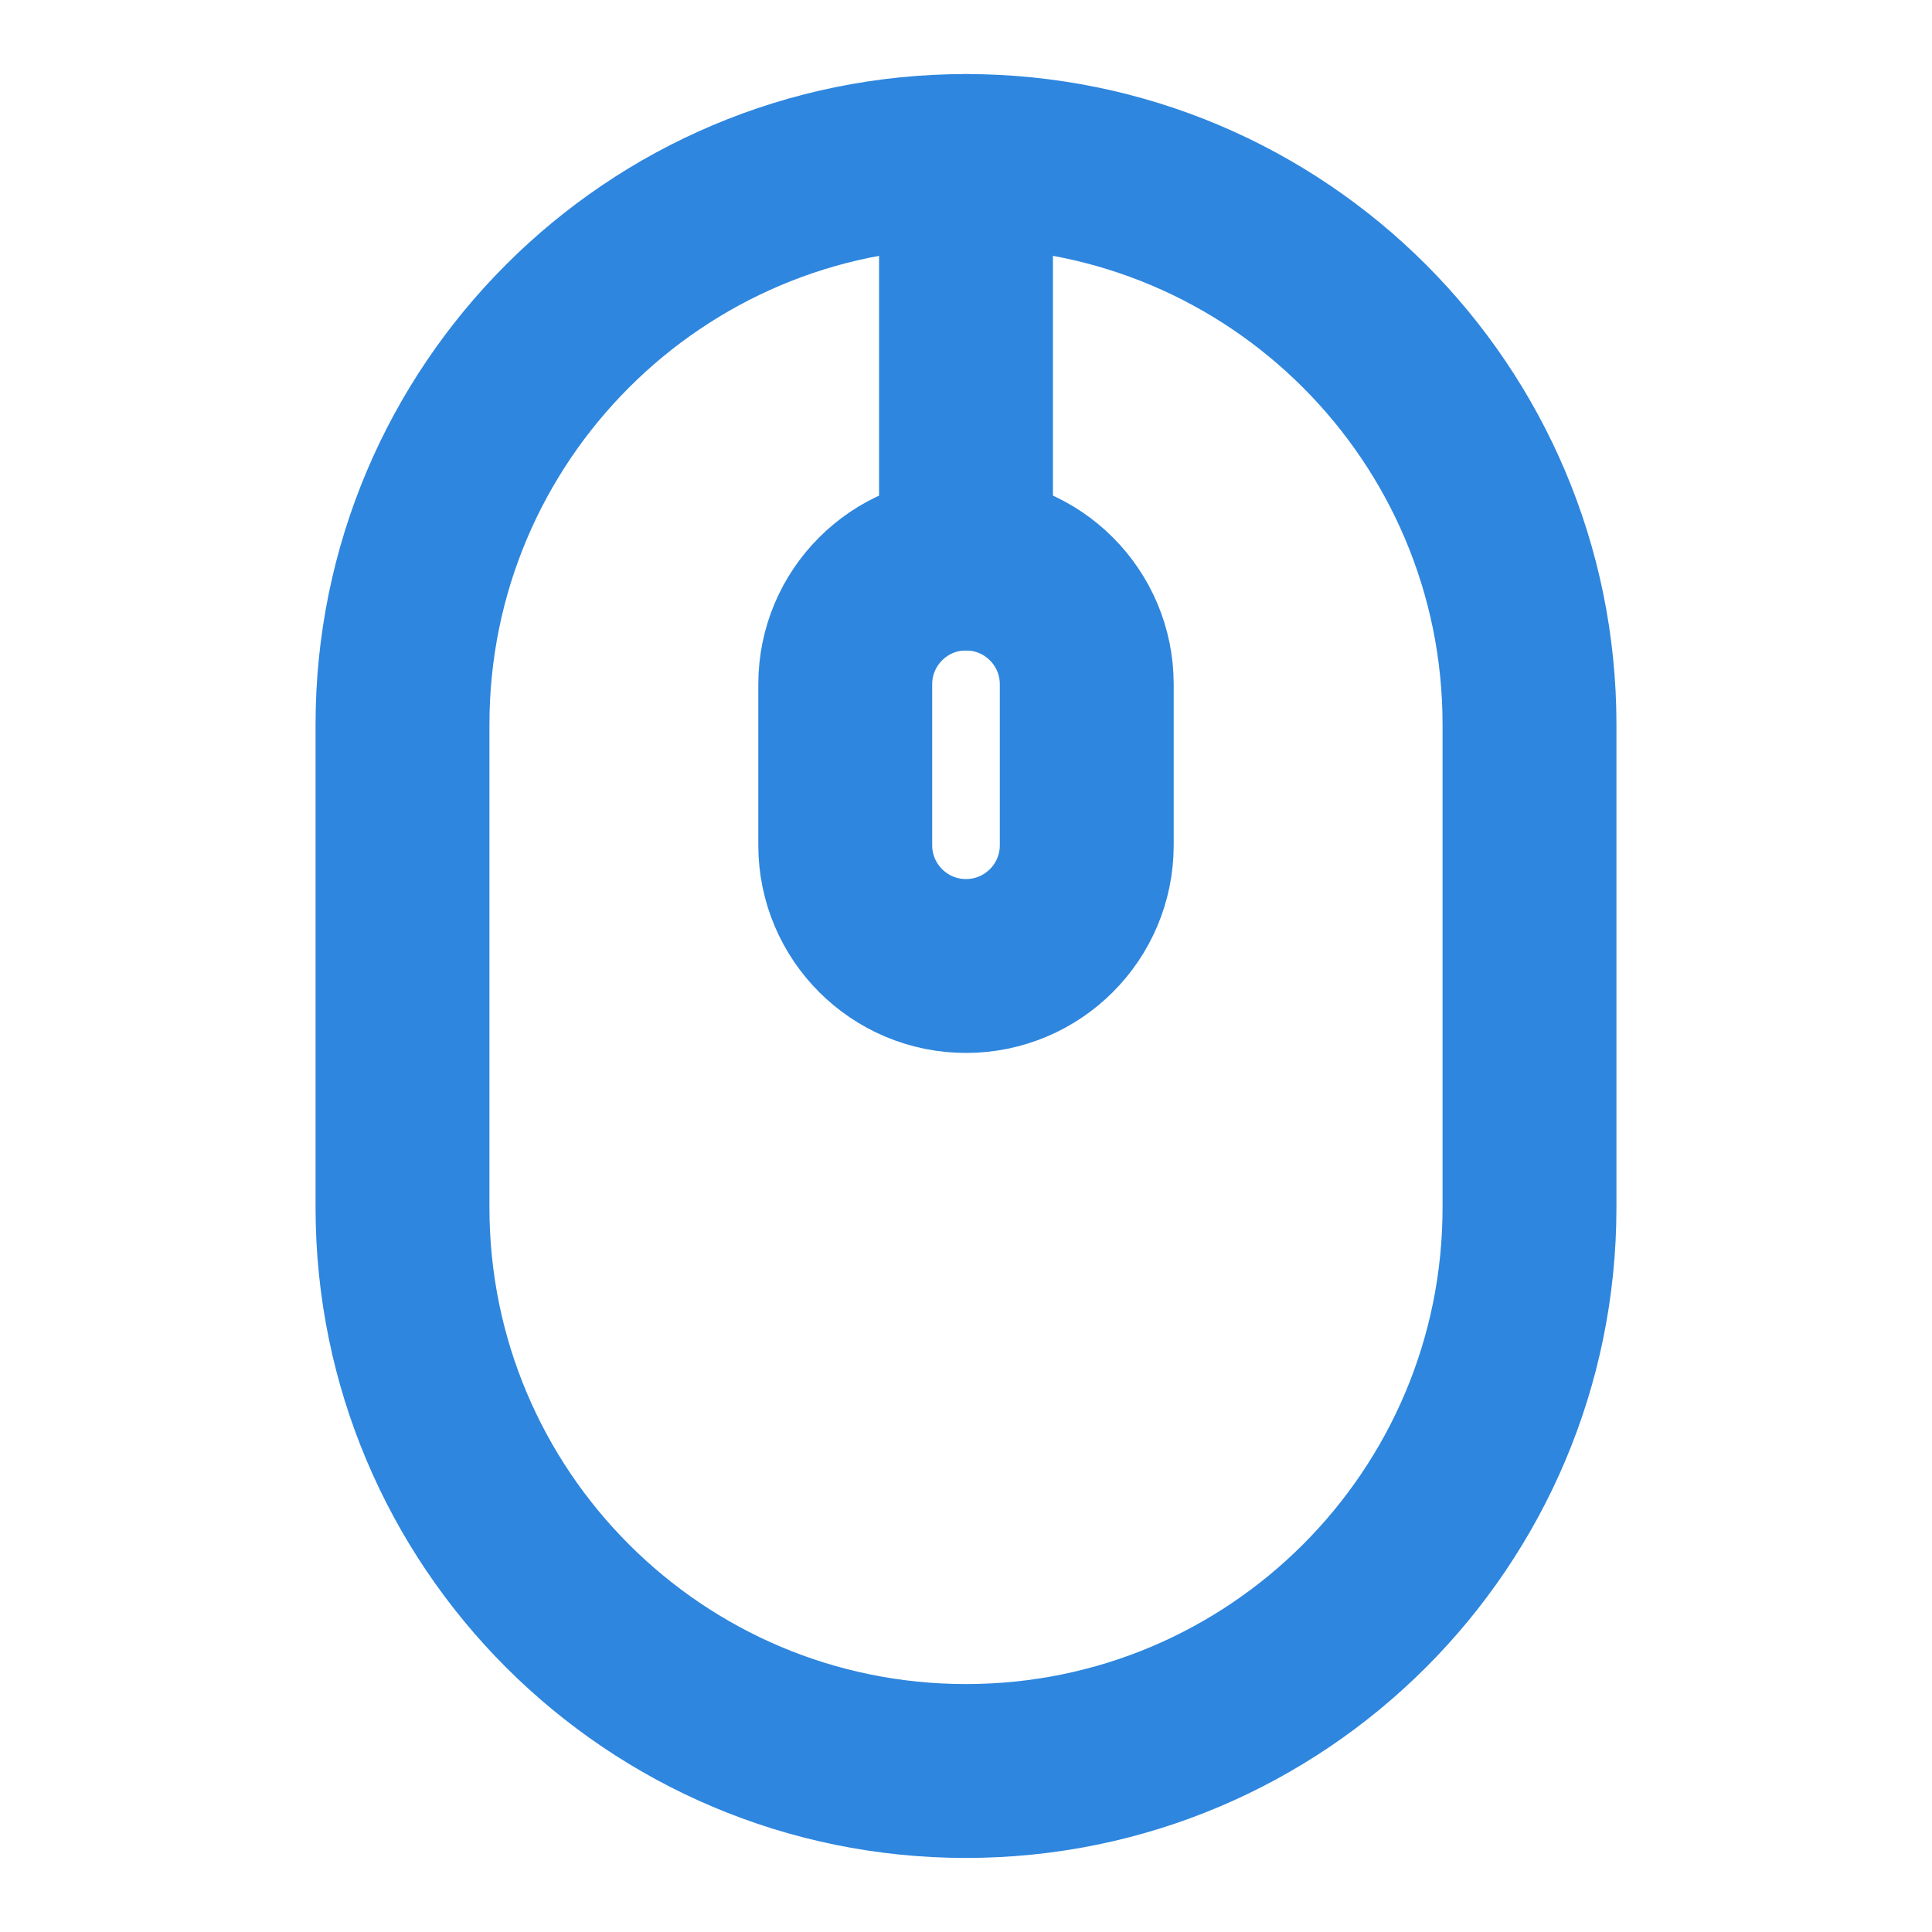
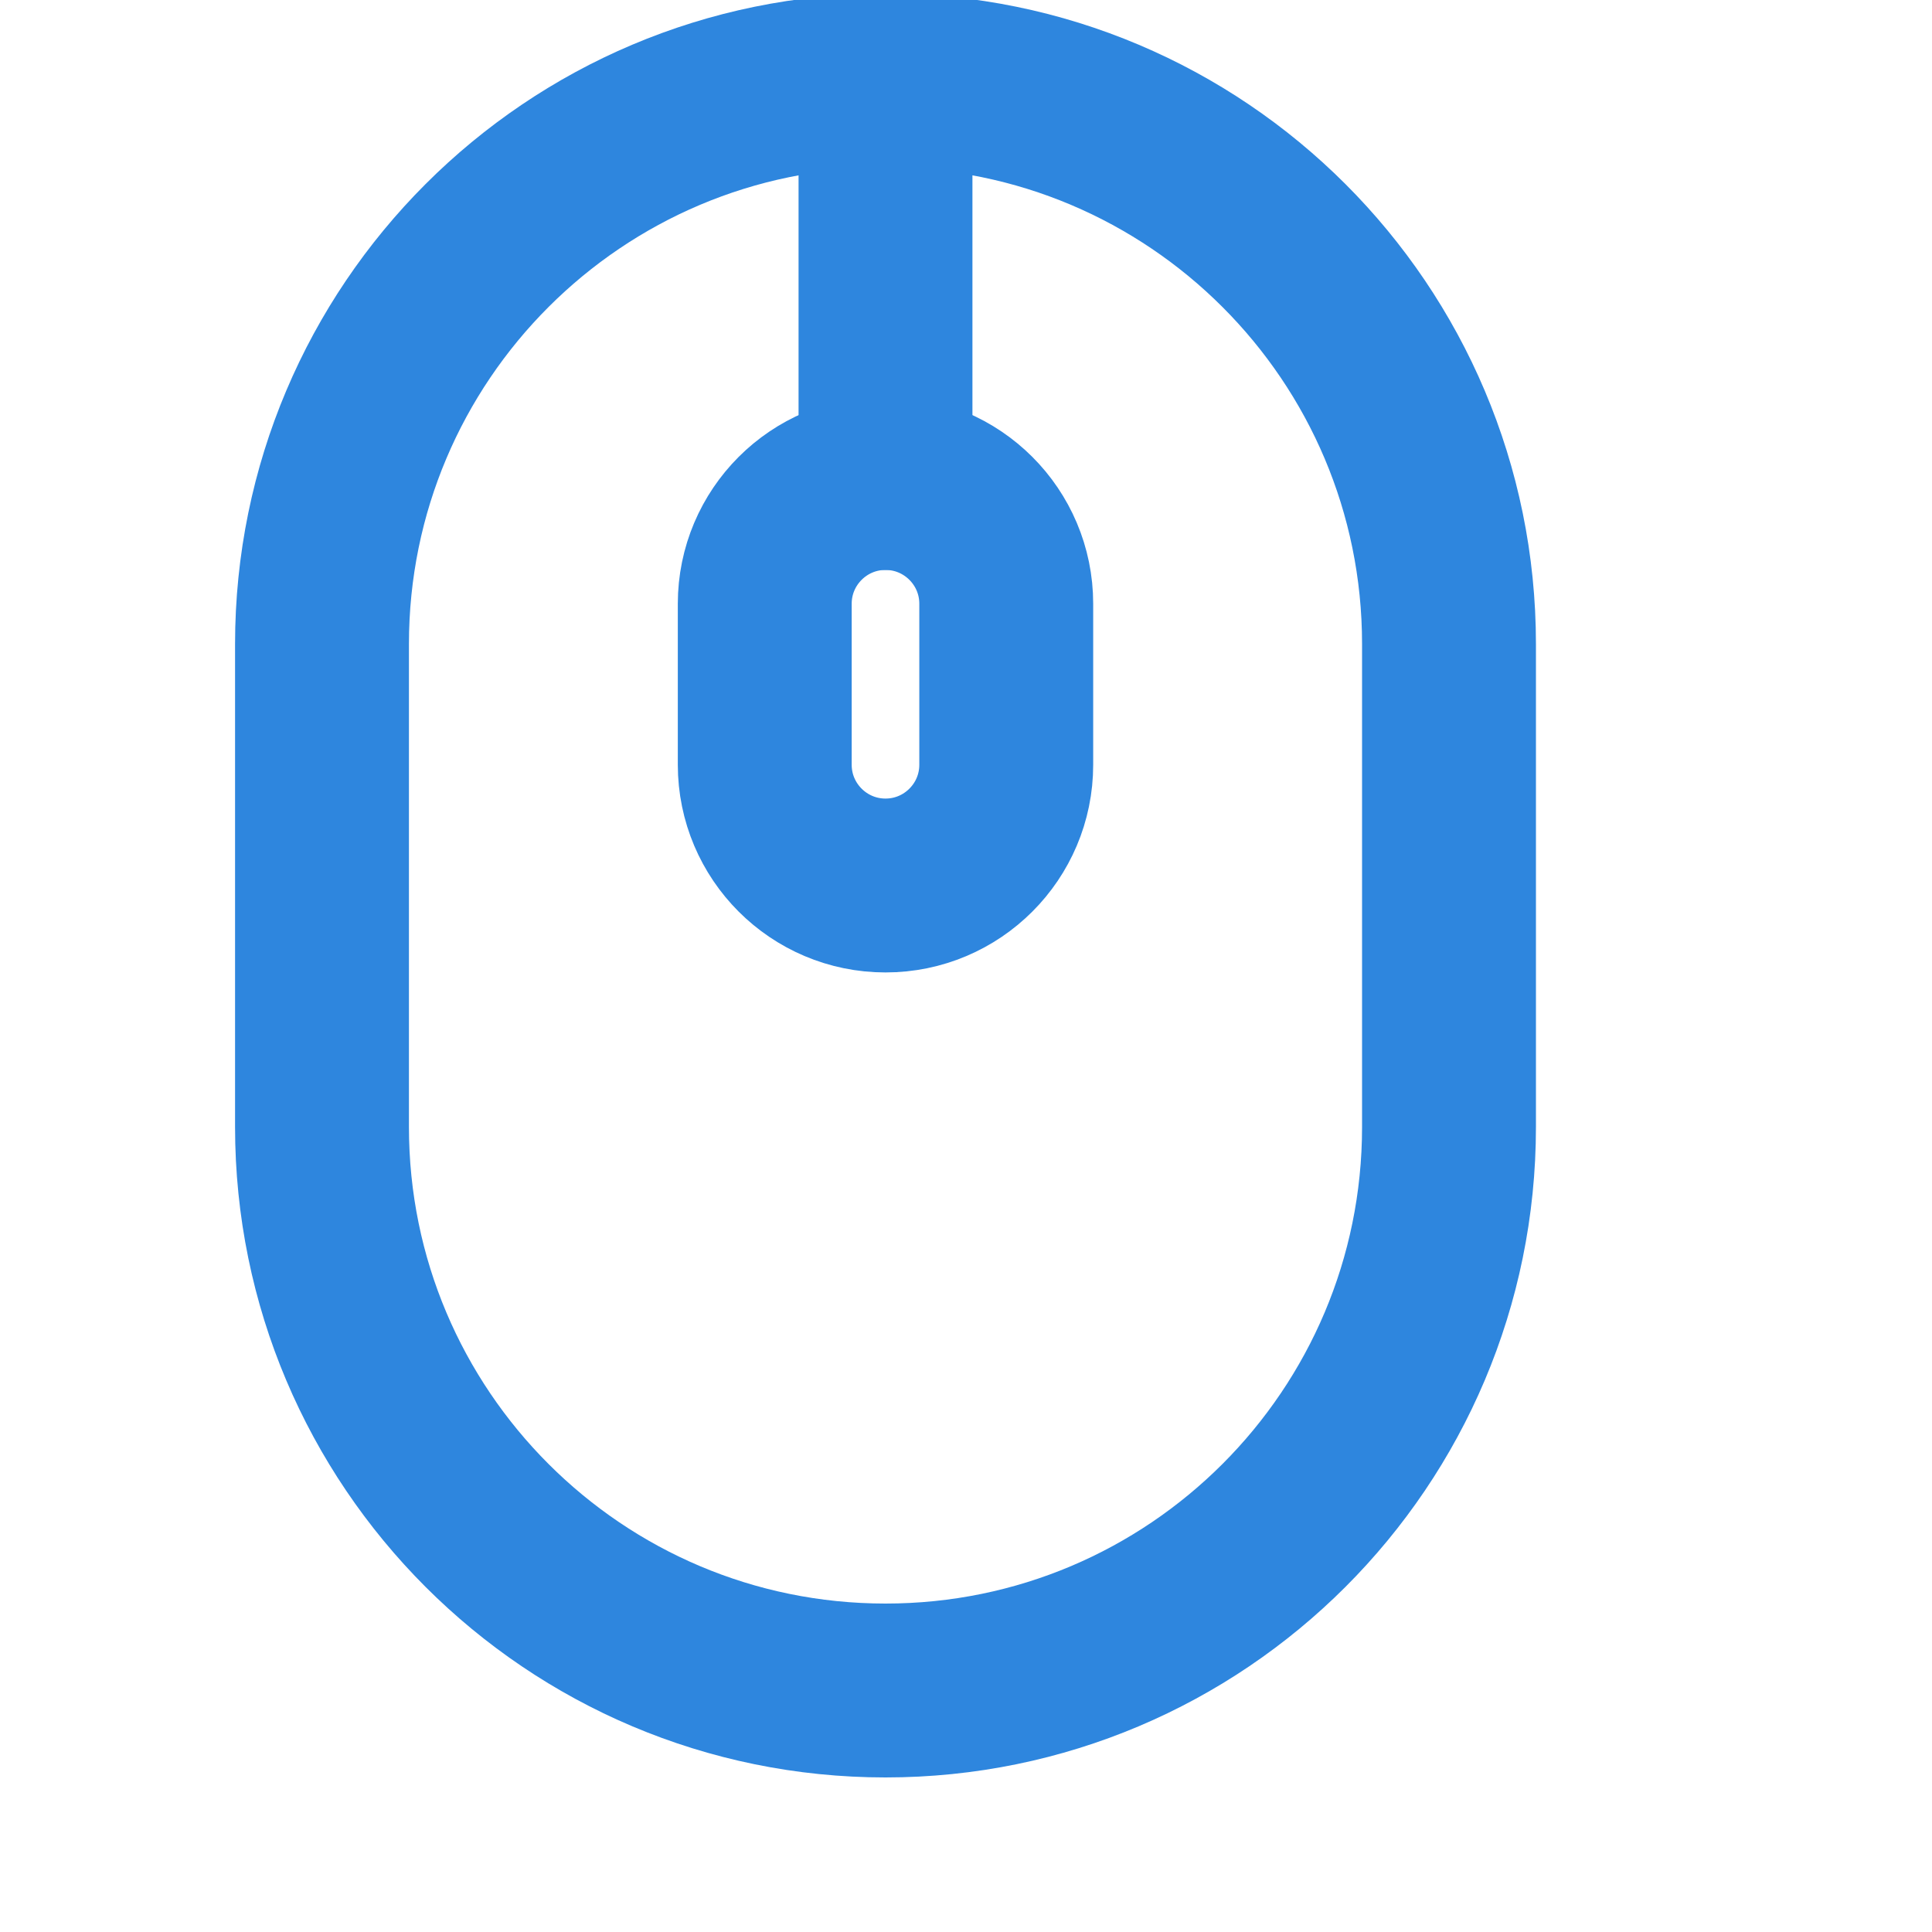
- <svg xmlns="http://www.w3.org/2000/svg" width="64px" height="64px" viewBox="0 0 24 24" fill="none">
+ <svg xmlns="http://www.w3.org/2000/svg" width="64px" height="64px" viewBox="1 1 24 24" fill="none">
  <g id="SVGRepo_bgCarrier" stroke-width="0" />
  <g id="SVGRepo_tracerCarrier" stroke-linecap="round" stroke-linejoin="round" />
  <g id="SVGRepo_iconCarrier">
    <path d="M5 9C5 5.134 8.134 2 12 2C15.866 2 19 5.134 19 9V15C19 18.866 15.866 22 12 22C8.134 22 5 18.866 5 15V9Z" stroke="#2e86de" stroke-width="2.16" />
    <path d="M10.5 8.5C10.5 7.672 11.172 7 12 7C12.828 7 13.5 7.672 13.5 8.5V10.5C13.5 11.328 12.828 12 12 12C11.172 12 10.5 11.328 10.5 10.5V8.5Z" stroke="#2e86de" stroke-width="2.16" />
    <path d="M12 2V7" stroke="#2e86de" stroke-width="2.16" stroke-linecap="round" />
  </g>
</svg>
